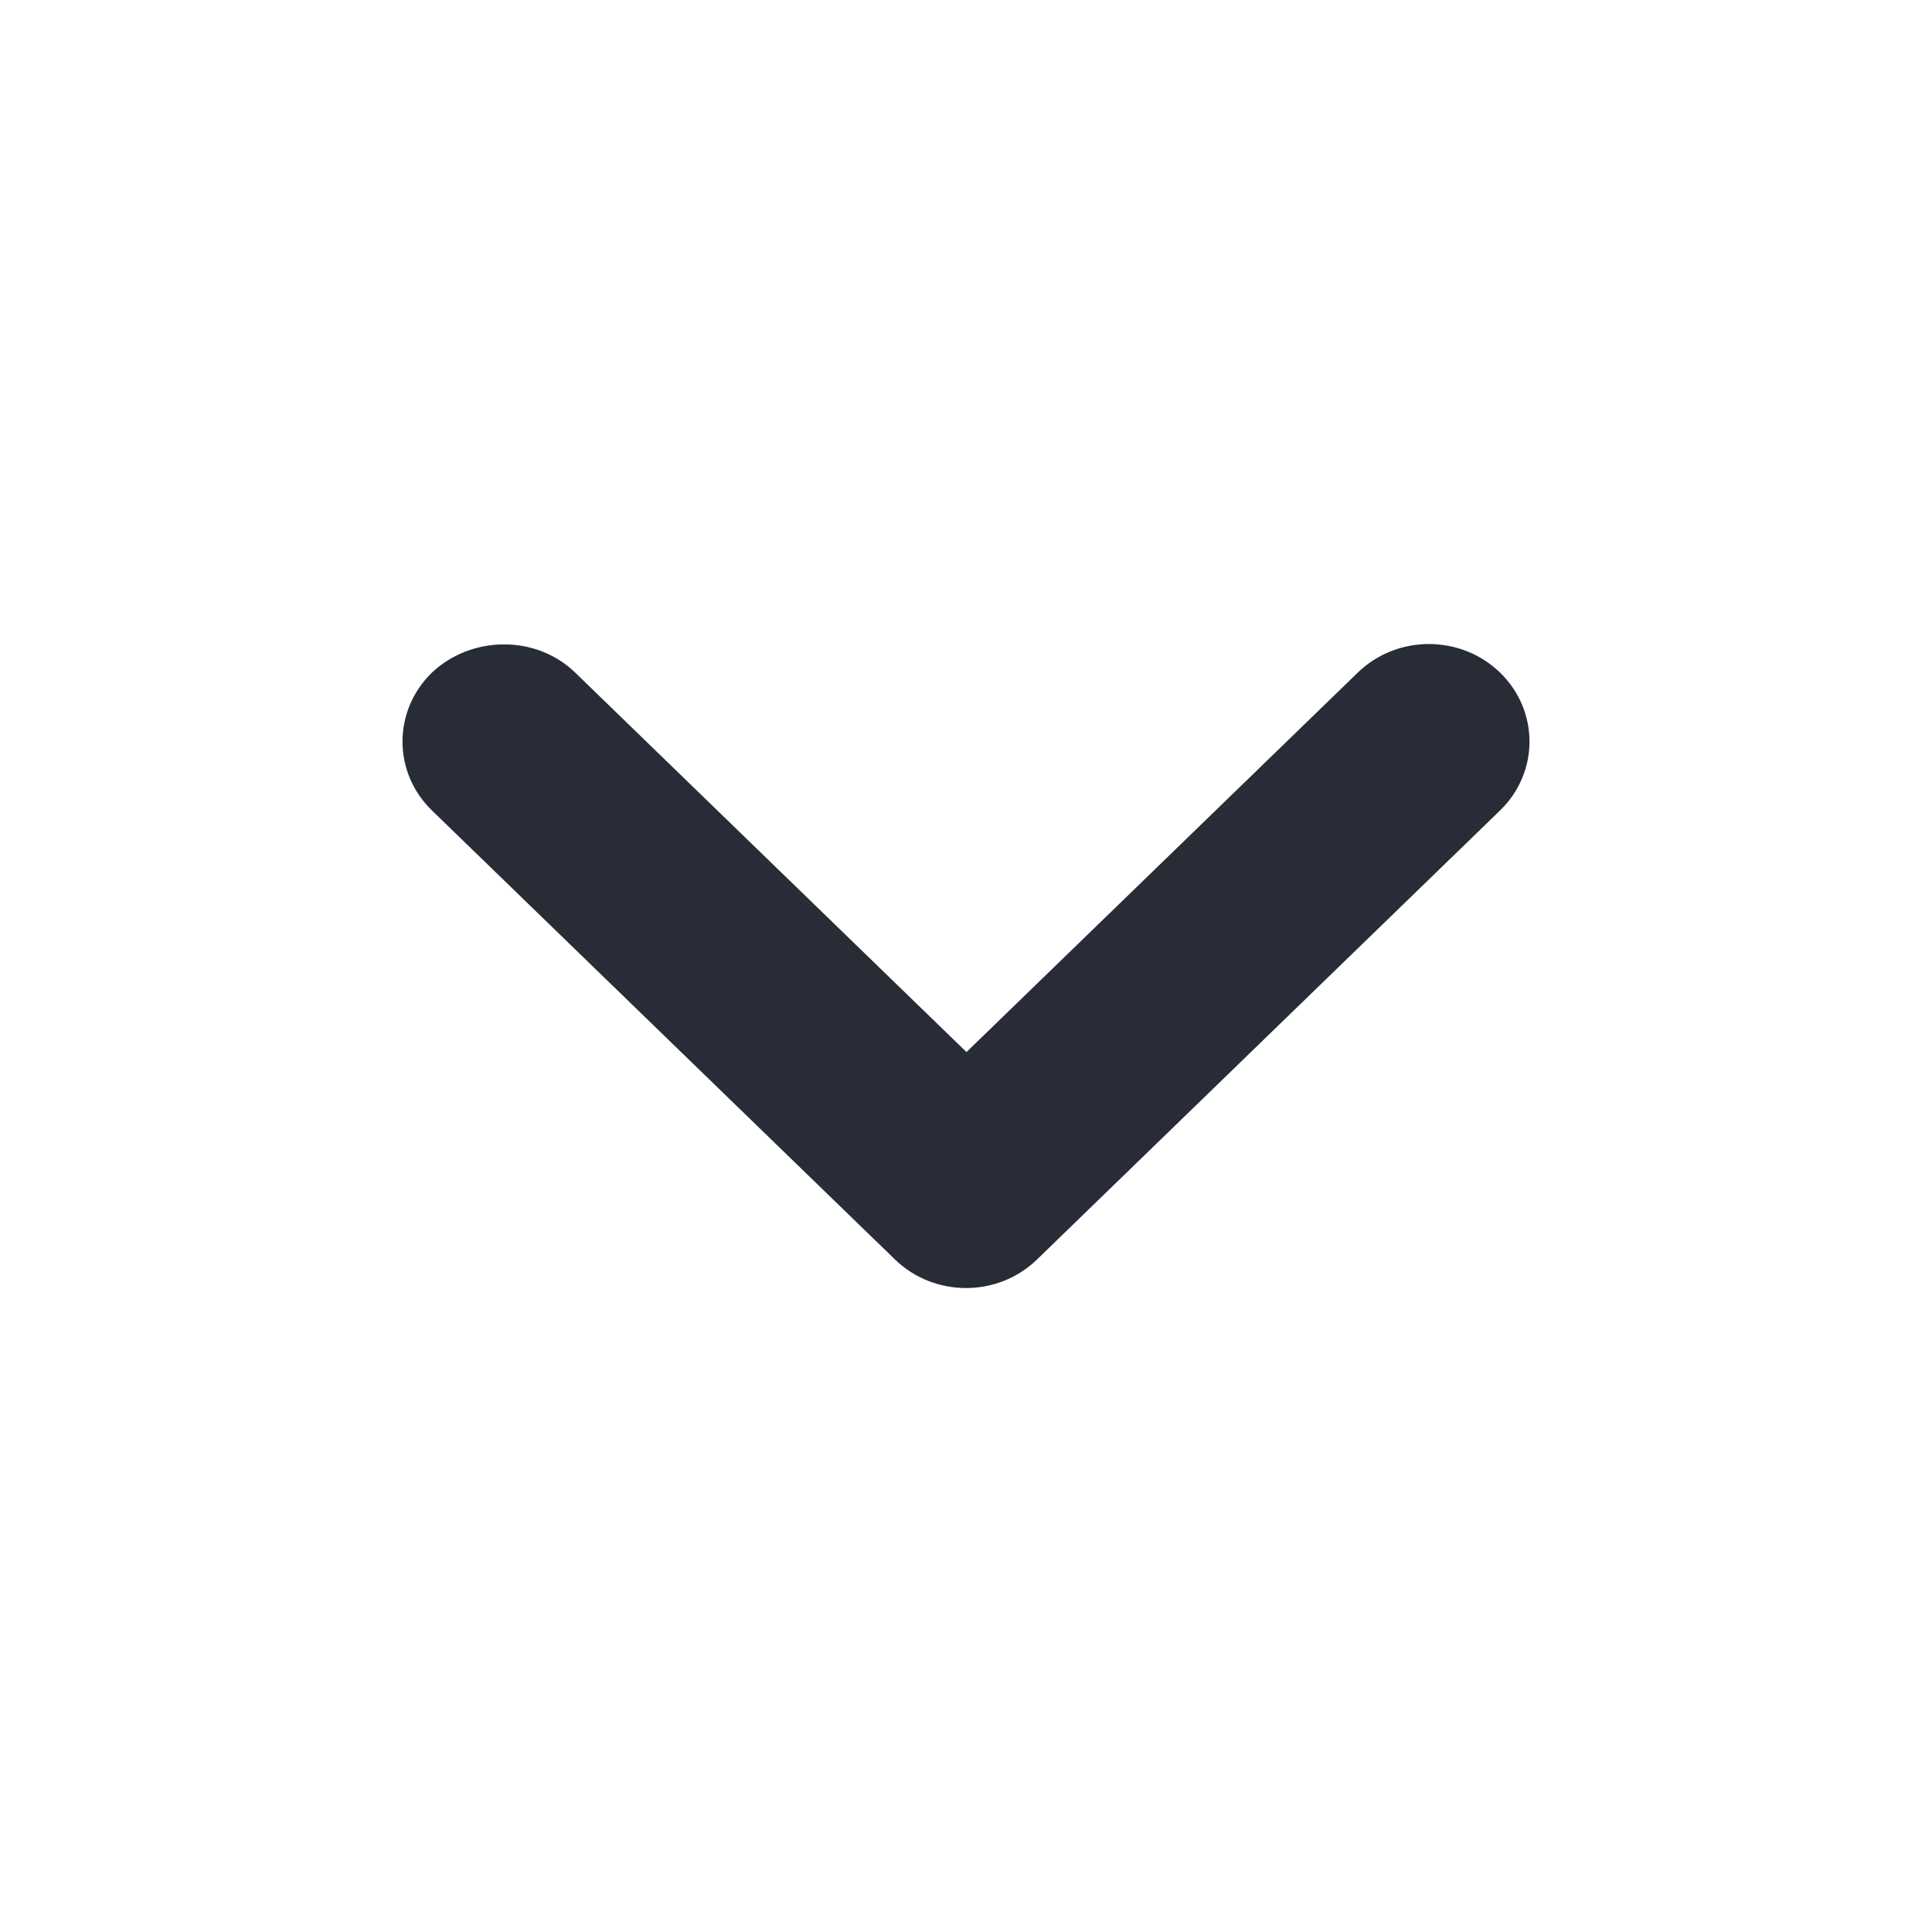
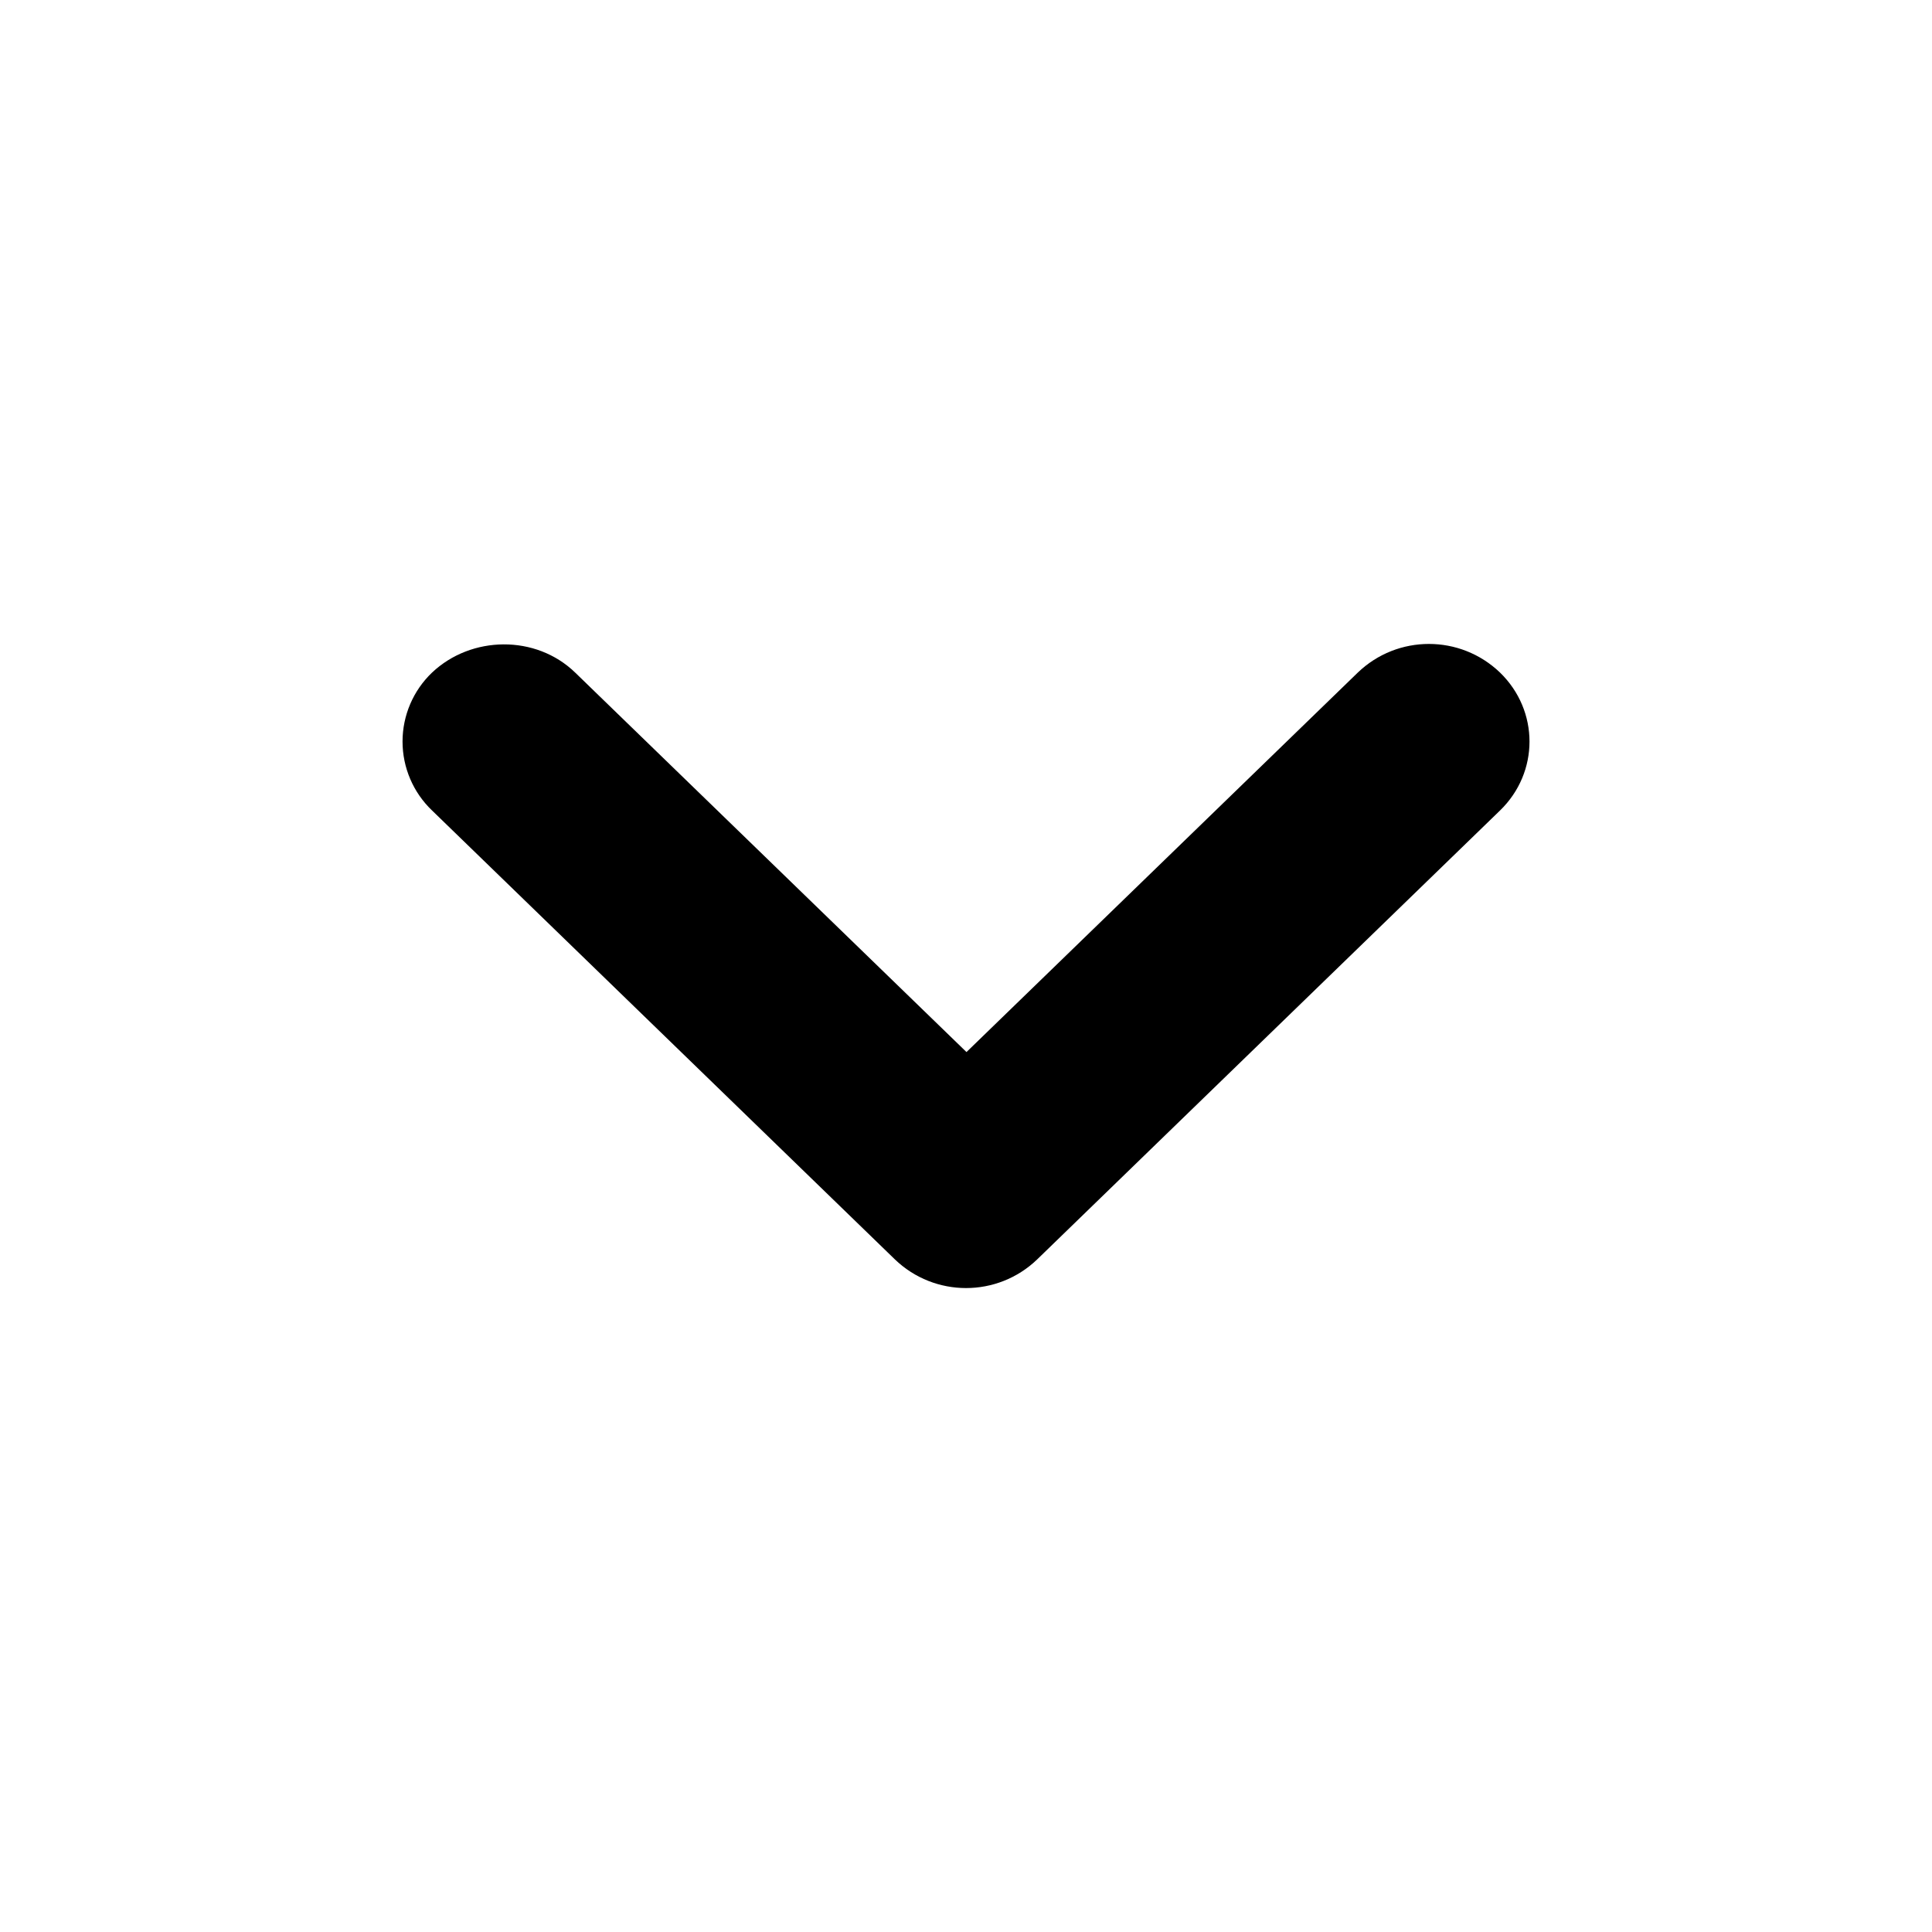
- <svg xmlns="http://www.w3.org/2000/svg" width="24" height="24" viewBox="0 0 24 24" fill="none">
-   <path d="M7.145 8.355L12.006 13.069L16.867 8.355C17.356 7.882 18.145 7.882 18.634 8.355C19.122 8.829 19.122 9.595 18.634 10.068L12.883 15.645C12.395 16.119 11.605 16.119 11.117 15.645L5.366 10.068C4.878 9.595 4.878 8.829 5.366 8.355C5.855 7.894 6.657 7.882 7.145 8.355Z" fill="#272C37" />
+ <svg xmlns="http://www.w3.org/2000/svg" width="24" height="24">
+   <path d="m7.145 8.355 4.861 4.714 4.861-4.714a1.275 1.275 0 0 1 1.767 0c.488.474.488 1.24 0 1.713l-5.75 5.577a1.275 1.275 0 0 1-1.767 0l-5.75-5.577a1.184 1.184 0 0 1 0-1.713c.488-.461 1.29-.473 1.778 0Z" />
</svg>
